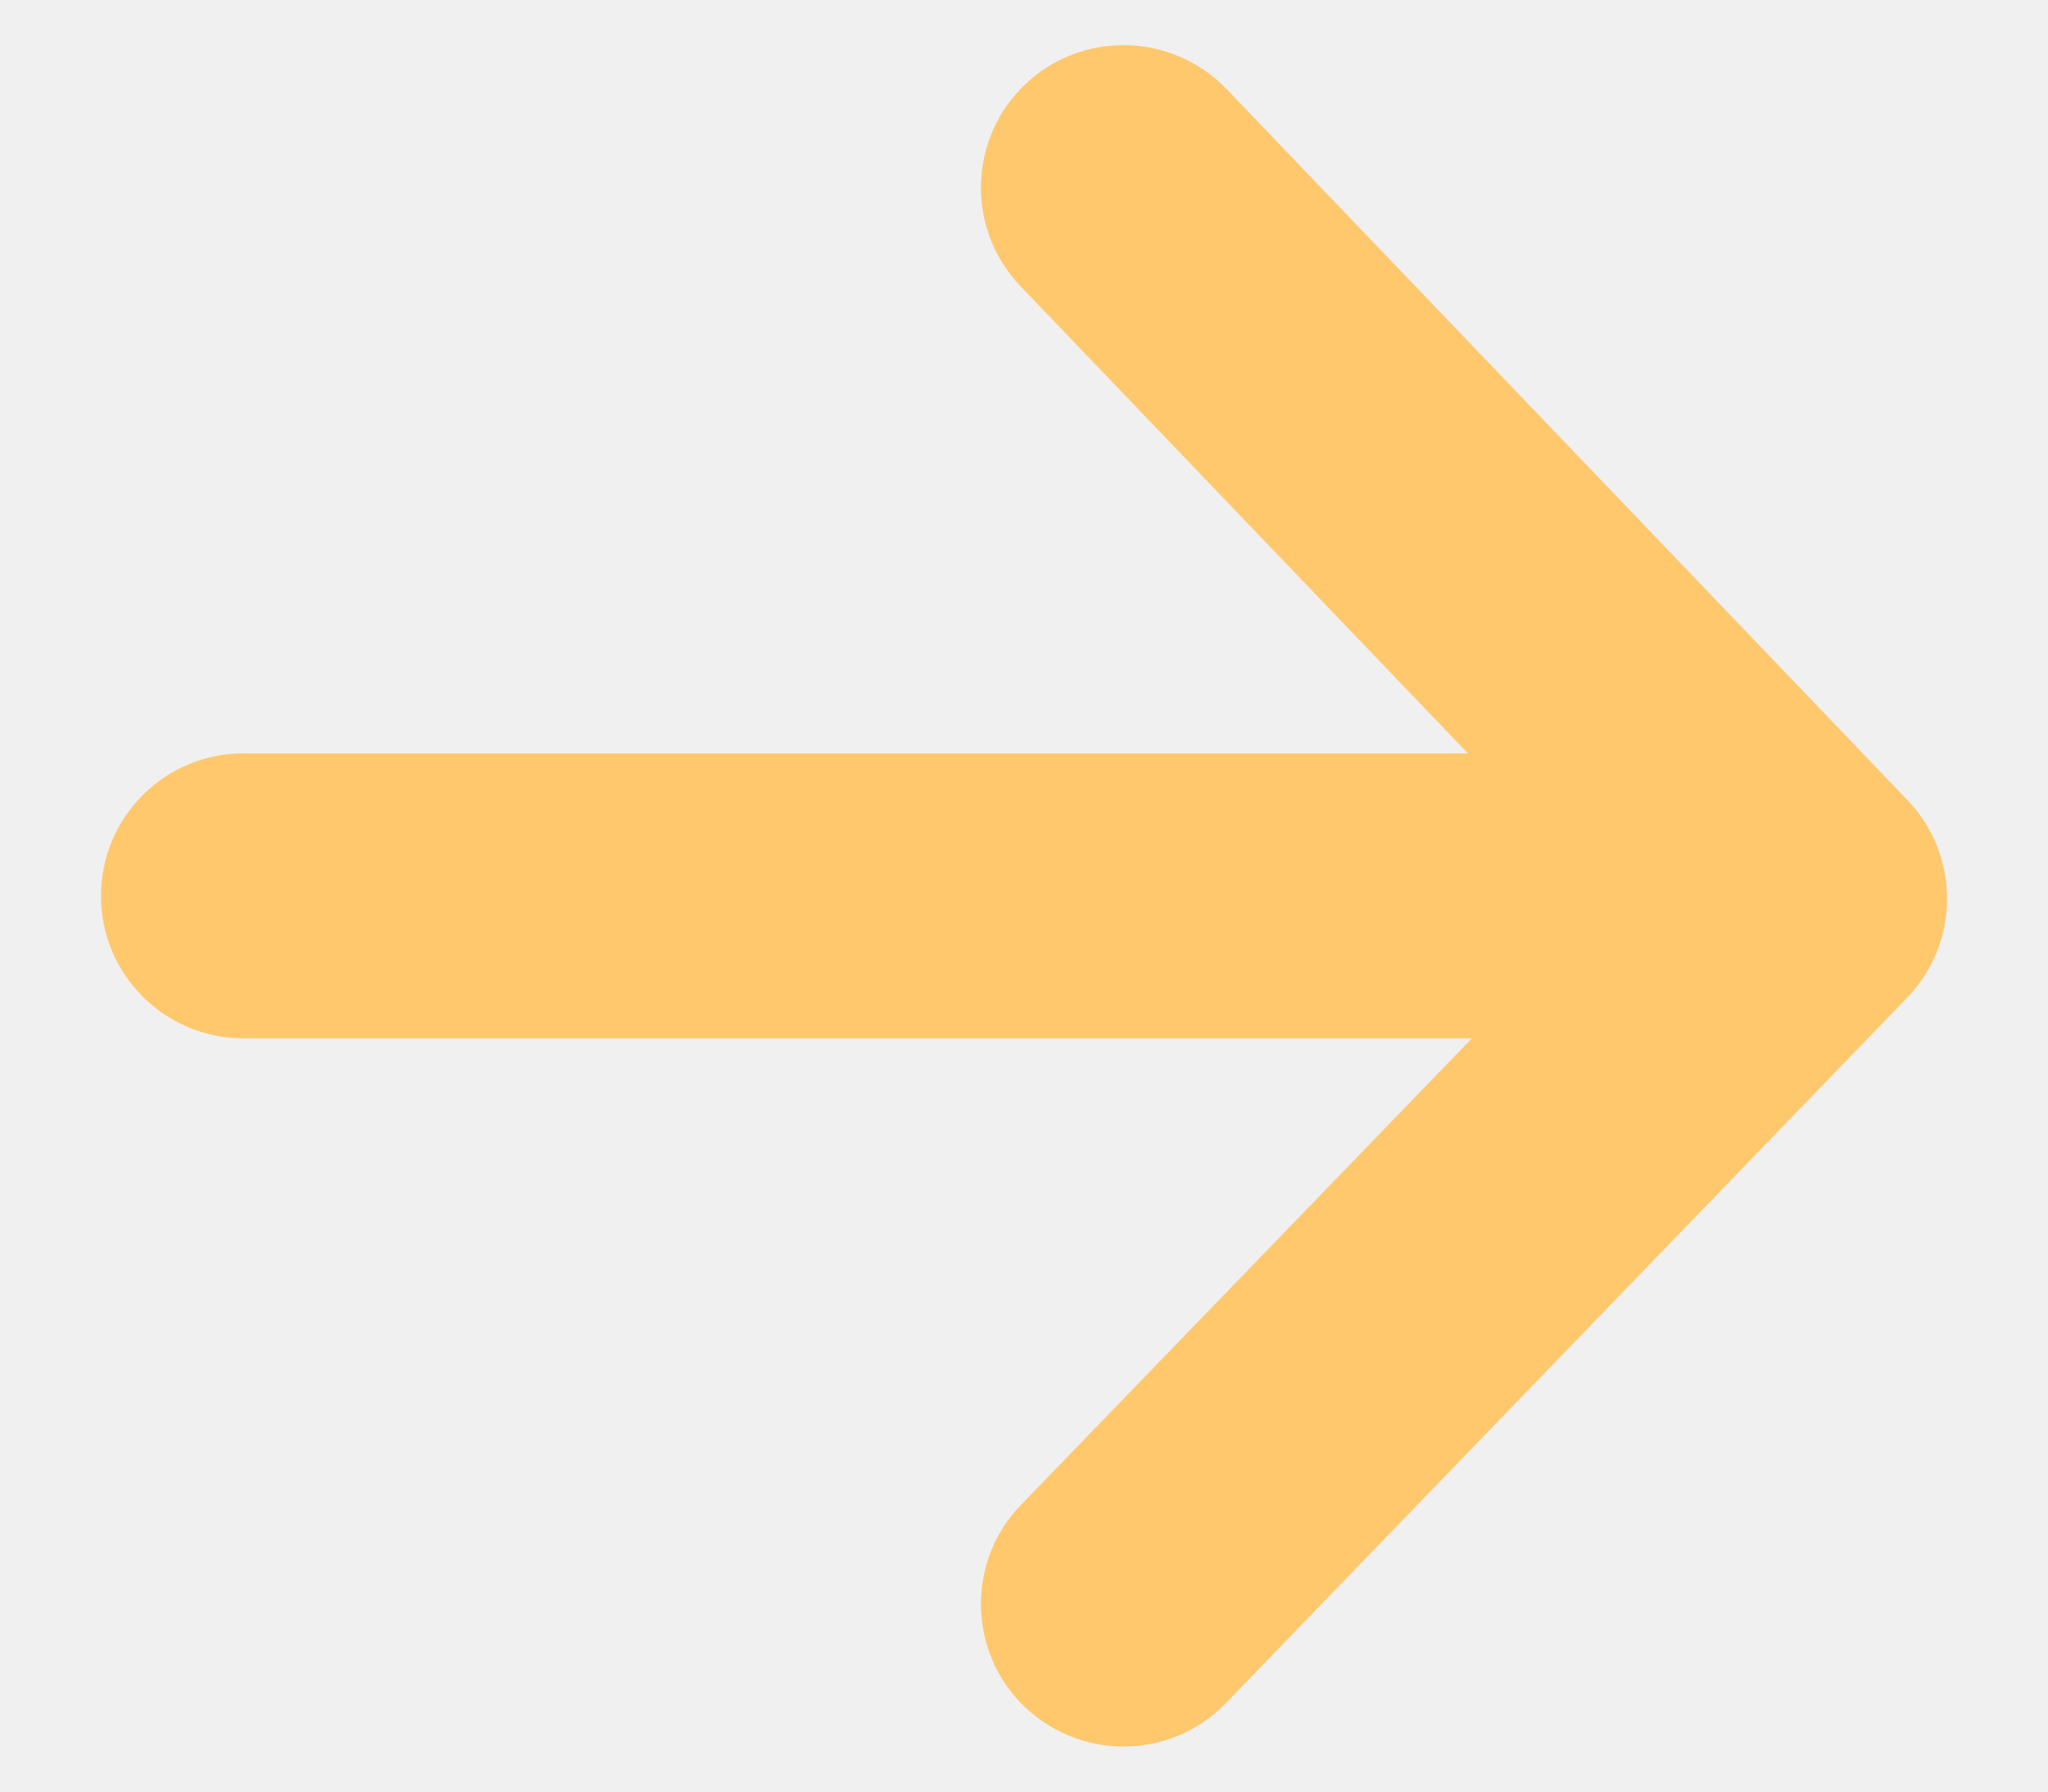
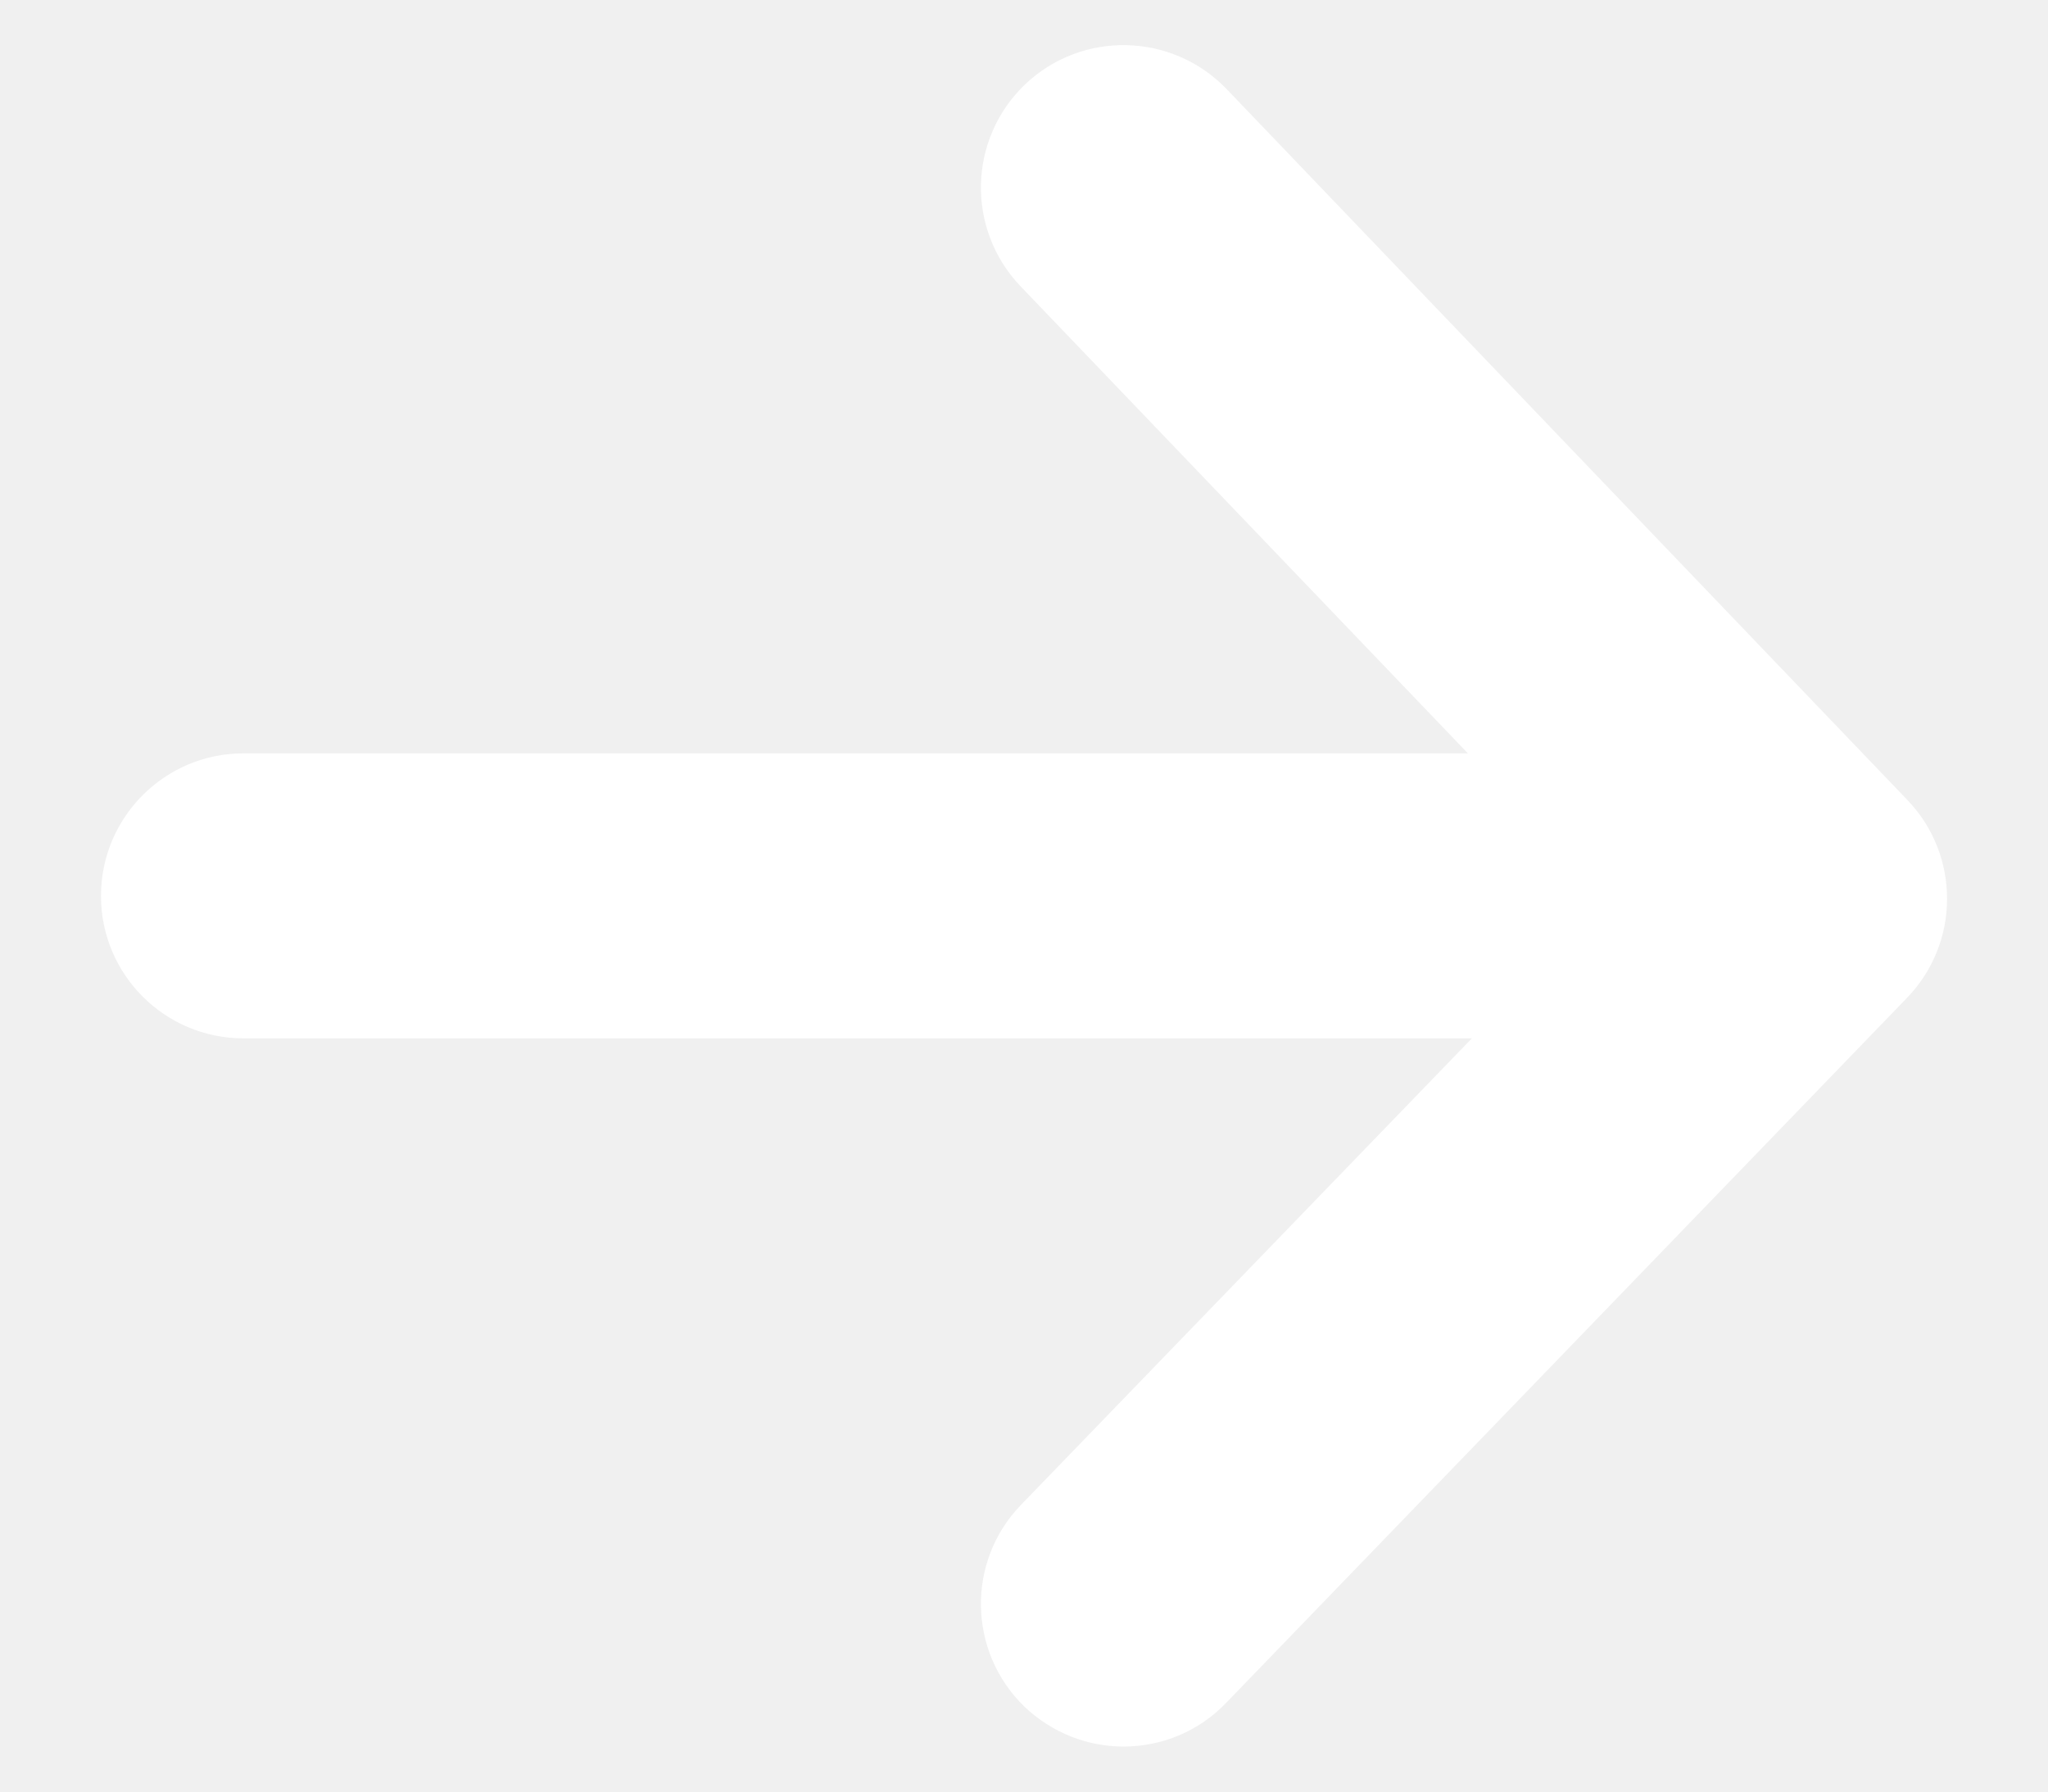
<svg xmlns="http://www.w3.org/2000/svg" width="16px" height="14px" viewBox="0 0 16 14" version="1.1">
  <g id="小程序（精简版）" stroke="none" stroke-width="1" fill="none" fill-rule="evenodd">
-     <g id="已解答" transform="translate(-180, -353)" fill="#FFC86D">
-       <g id="分组-3" transform="translate(0, 138)">
-         <g id="分组" transform="translate(188, 222) scale(-1, 1) translate(-188, -222) translate(177, 211)">
-           <path d="M17.098,9.887 L7.532,9.887 L11.027,6.237 C11.453,5.791 11.437,5.087 10.993,4.661 C10.551,4.238 9.846,4.251 9.418,4.695 L4.097,10.253 C3.684,10.685 3.686,11.367 4.101,11.797 L9.421,17.307 C9.64,17.535 9.931,17.648 10.223,17.648 C10.502,17.648 10.779,17.543 10.997,17.336 C11.438,16.908 11.452,16.203 11.024,15.76 L7.501,12.114 L17.098,12.114 C17.712,12.114 18.211,11.616 18.211,11.001 C18.211,10.385 17.712,9.887 17.098,9.887" id="Fill-2" />
+     <g id="已解答" transform="translate(-180, -392)" fill="#FFFFFF">
+       <g id="分组-3" transform="translate(0, 140)">
+         <g id="分组-5" transform="translate(30, 120)">
+           <g id="分组-7" transform="translate(127, 123)">
+             <g id="分组" transform="translate(31, 16) scale(-1, 1) translate(-31, -16) translate(20, 5)">
+               <path d="M17.098,9.887 L7.532,9.887 L11.027,6.237 C11.453,5.791 11.437,5.087 10.993,4.661 C10.551,4.238 9.846,4.251 9.418,4.695 L4.097,10.253 C3.684,10.685 3.686,11.367 4.101,11.797 L9.421,17.307 C9.64,17.535 9.931,17.648 10.223,17.648 C10.502,17.648 10.779,17.543 10.997,17.336 C11.438,16.908 11.452,16.203 11.024,15.76 L7.501,12.114 L17.098,12.114 C17.712,12.114 18.211,11.616 18.211,11.001 C18.211,10.385 17.712,9.887 17.098,9.887" id="Fill-2" />
+             </g>
+           </g>
        </g>
      </g>
    </g>
  </g>
</svg>
